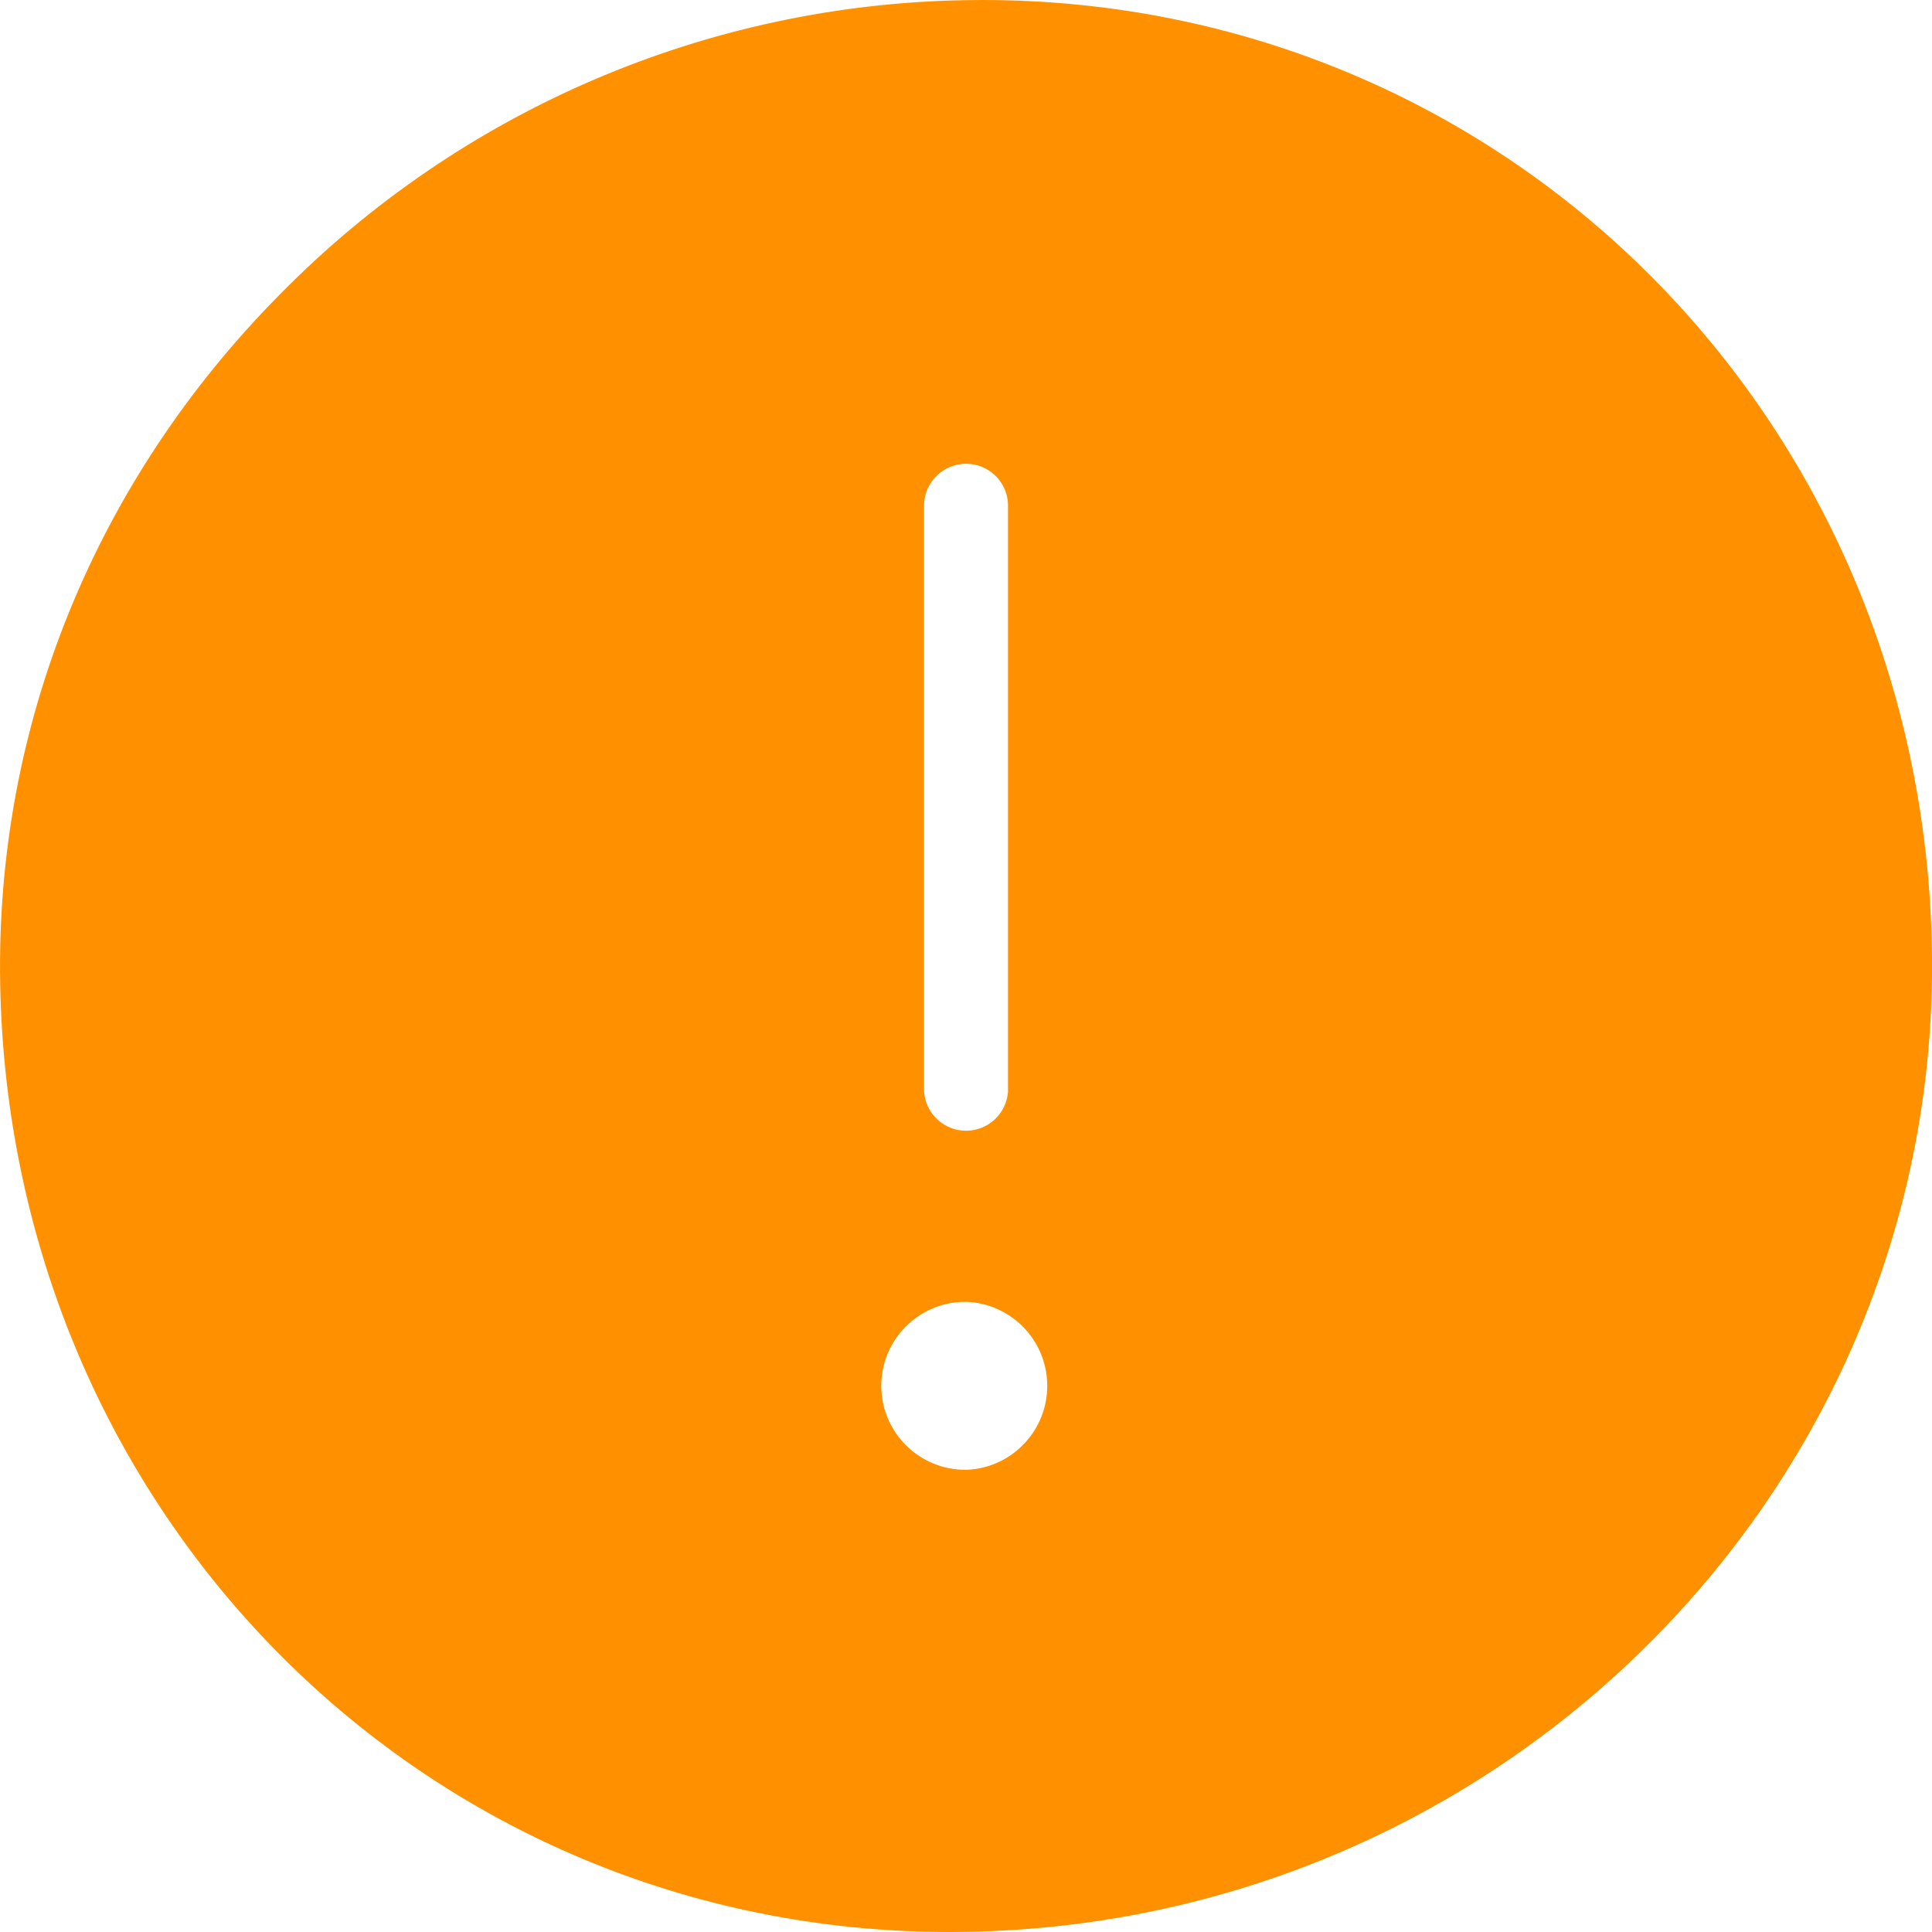
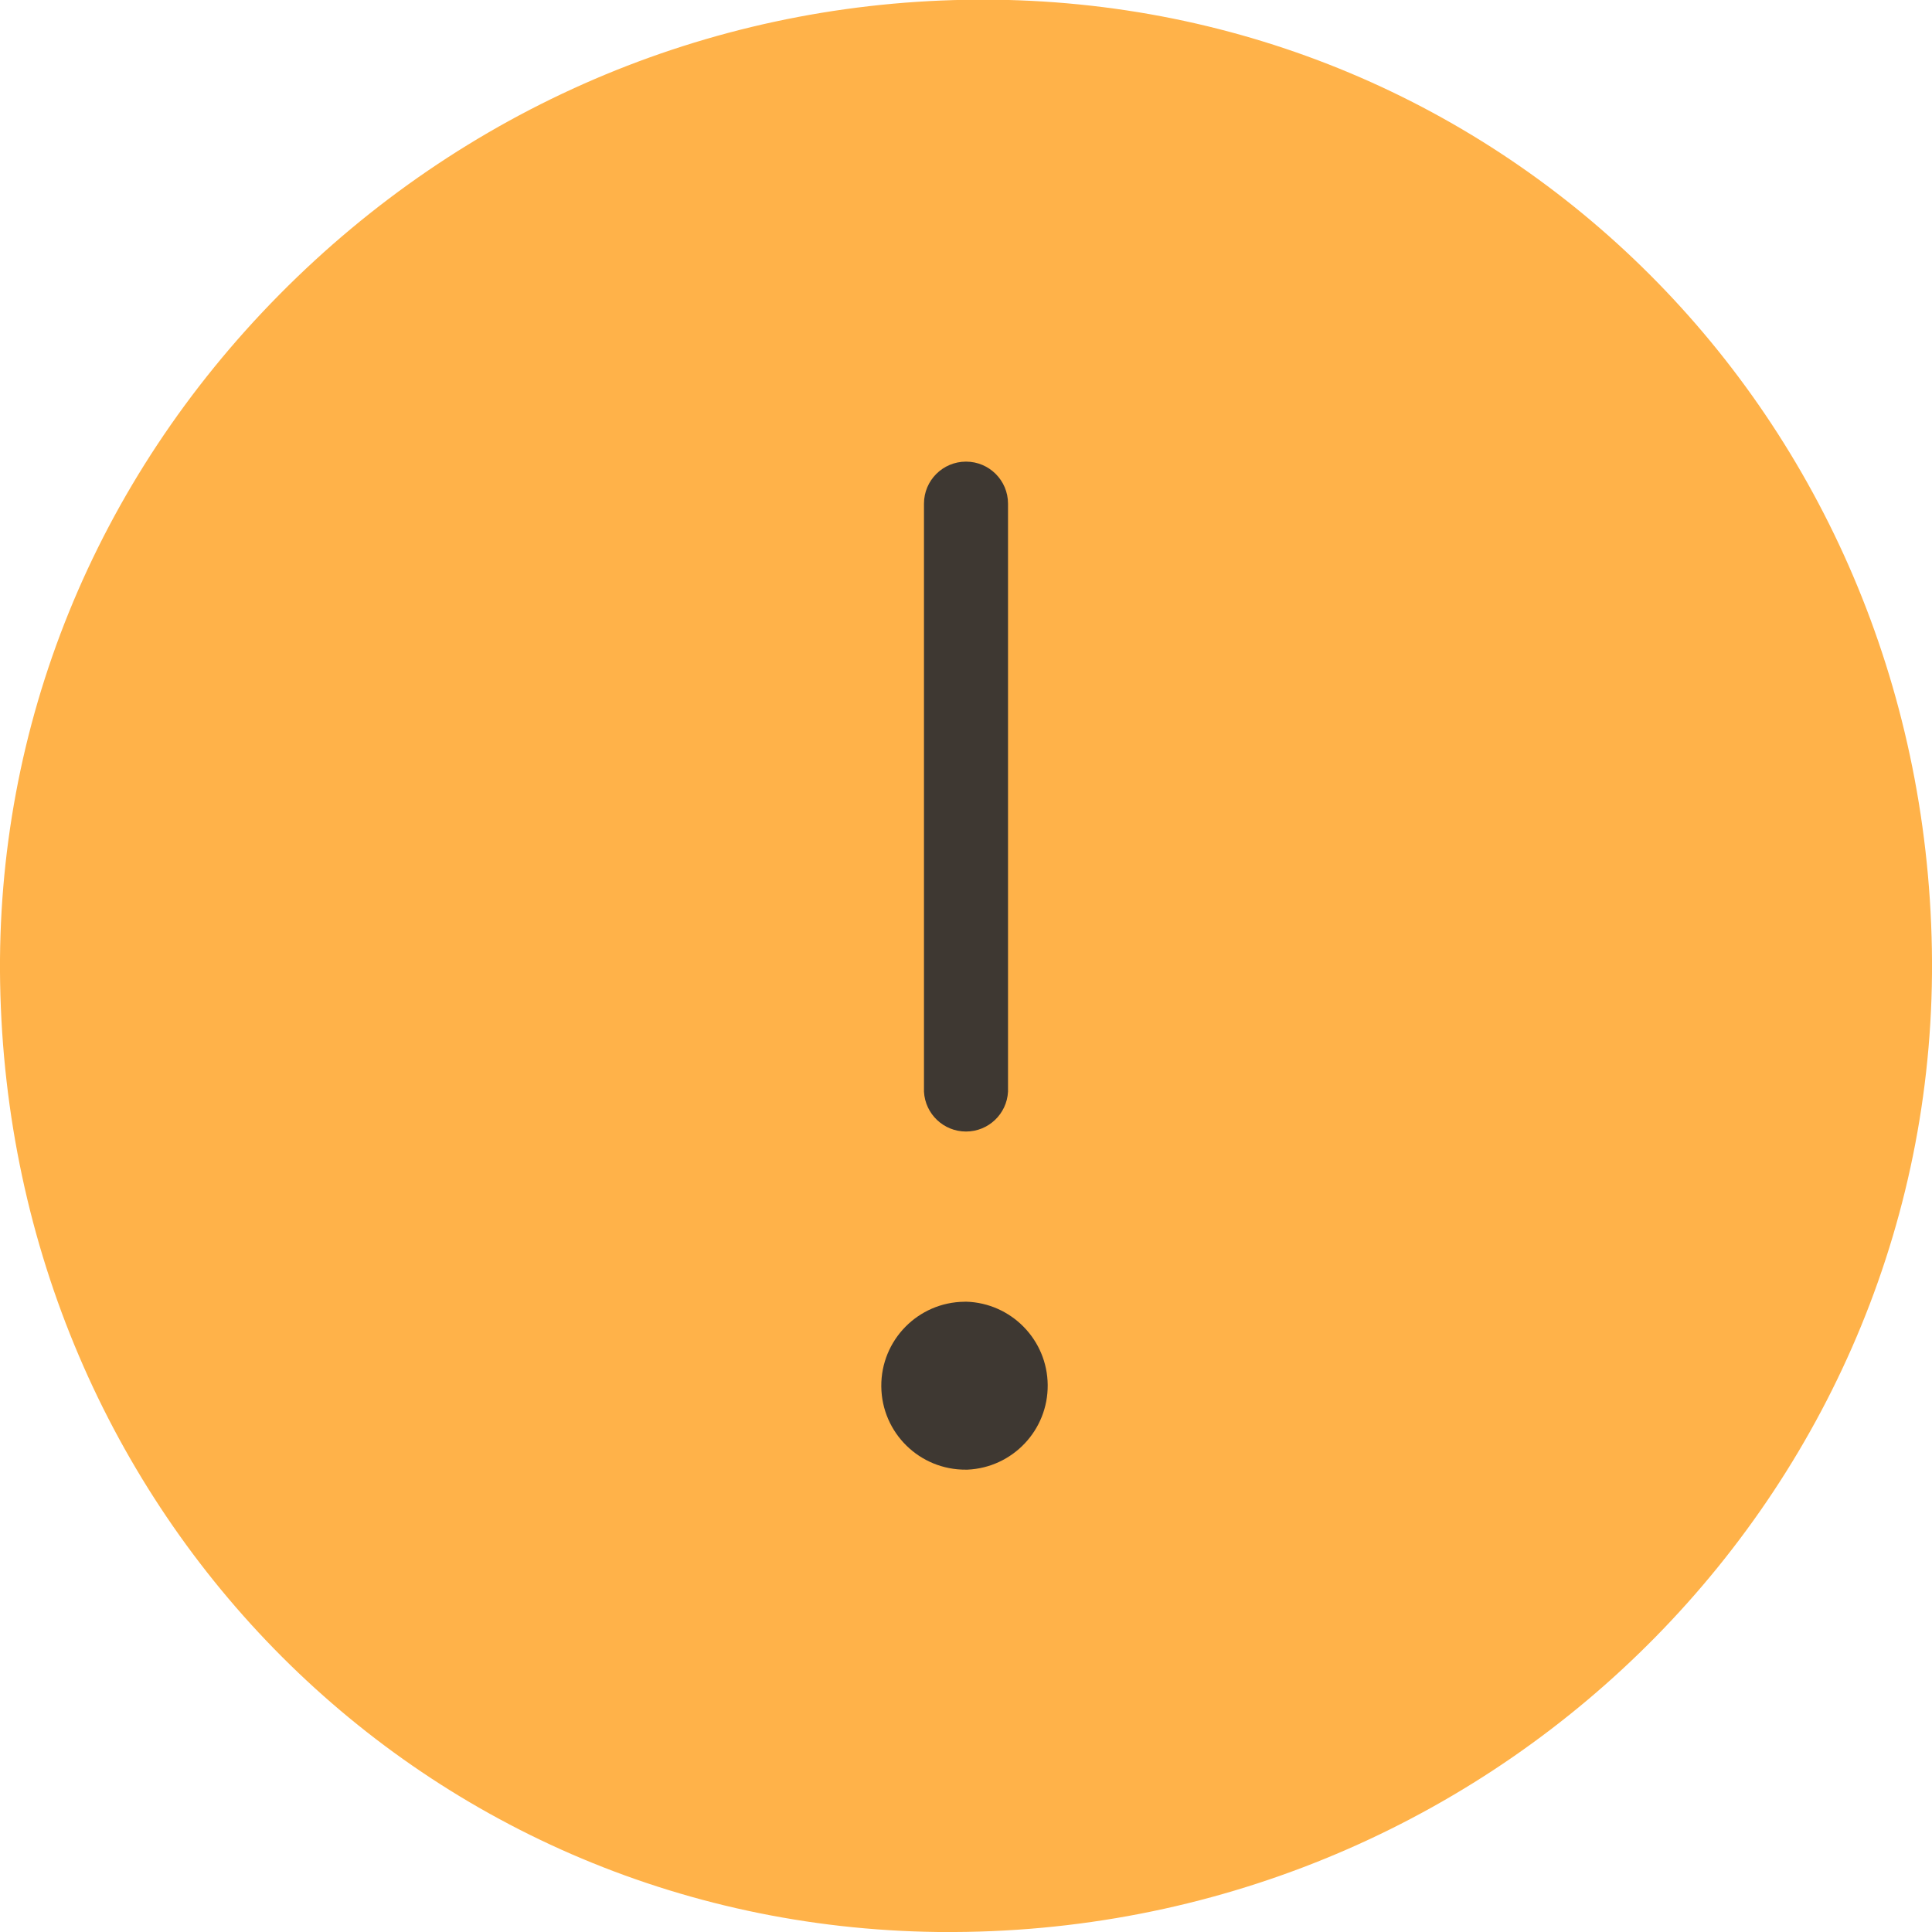
- <svg xmlns="http://www.w3.org/2000/svg" width="24" height="24" viewBox="0 0 24 24">
-   <path fill="#FF9100" fill-rule="nonzero" d="M12.205 0l-.214.002A12.226 12.226 0 0 0 3.474 3.66C1.179 5.98-.053 9.015.002 12.21.117 18.82 5.298 24 11.797 24l.212-.002c6.726-.116 12.105-5.593 11.99-12.207C23.883 5.18 18.702 0 12.204 0zm-.726 6.26a.522.522 0 0 1 1.043 0v7.303a.523.523 0 0 1-1.043 0V6.26zm.54 11.998H12a1.043 1.043 0 0 1-.019-2.086h.02a1.044 1.044 0 0 1 .018 2.086z" />
+ <svg xmlns="http://www.w3.org/2000/svg" width="32" height="32" viewBox="0 0 32 32">
+   <g fill="none" fill-rule="evenodd">
+     <path fill="#FFB249" fill-rule="nonzero" d="M16.273-.006l-.285.003C11.703.072 7.669 1.805 4.632 4.875 1.572 7.968-.071 12.017.002 16.277c.154 8.817 7.062 15.724 15.727 15.724l.283-.003c8.968-.154 16.14-7.459 15.986-16.279C31.845 6.902 24.937-.006 16.273-.006z" />
+     <path fill="#3E3832" d="M15.304 8.342a.696.696 0 0 1 1.392 0v9.74a.697.697 0 0 1-1.392 0v-9.74zM16.025 24.342H16a1.39 1.39 0 0 1-.025-2.781L16 21.56a1.392 1.392 0 0 1 .025 2.782z" />
+   </g>
</svg>
